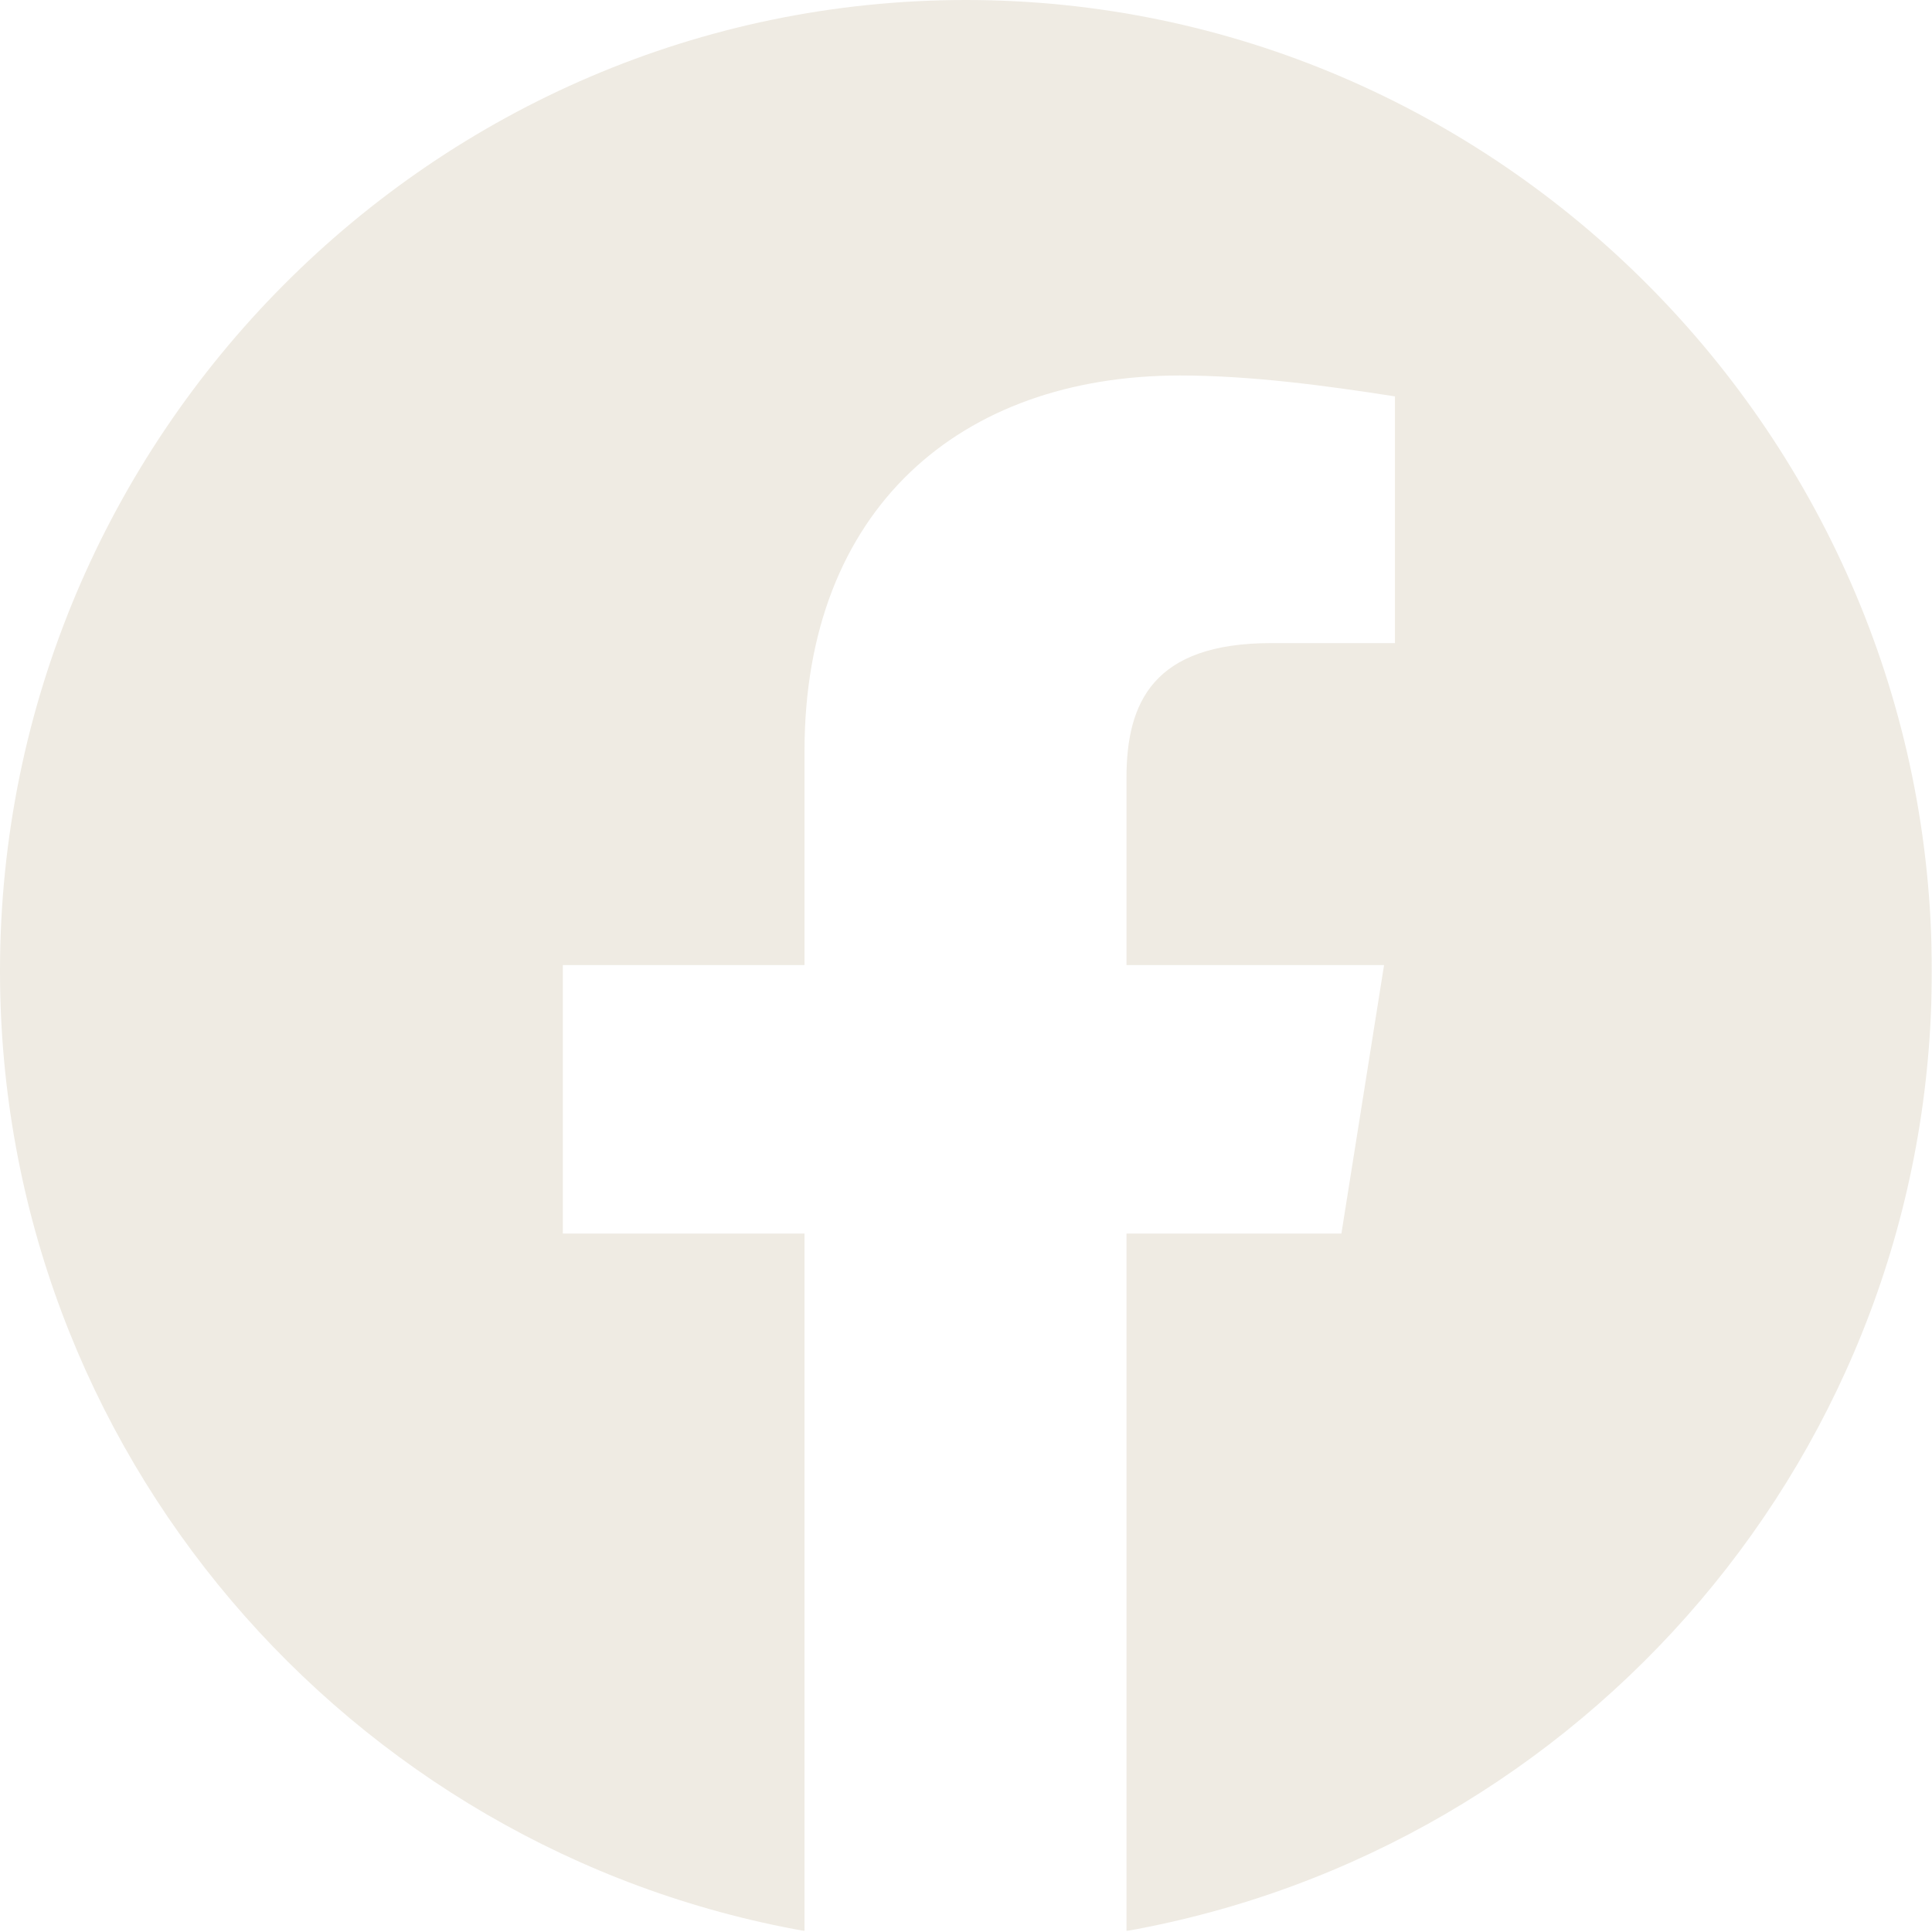
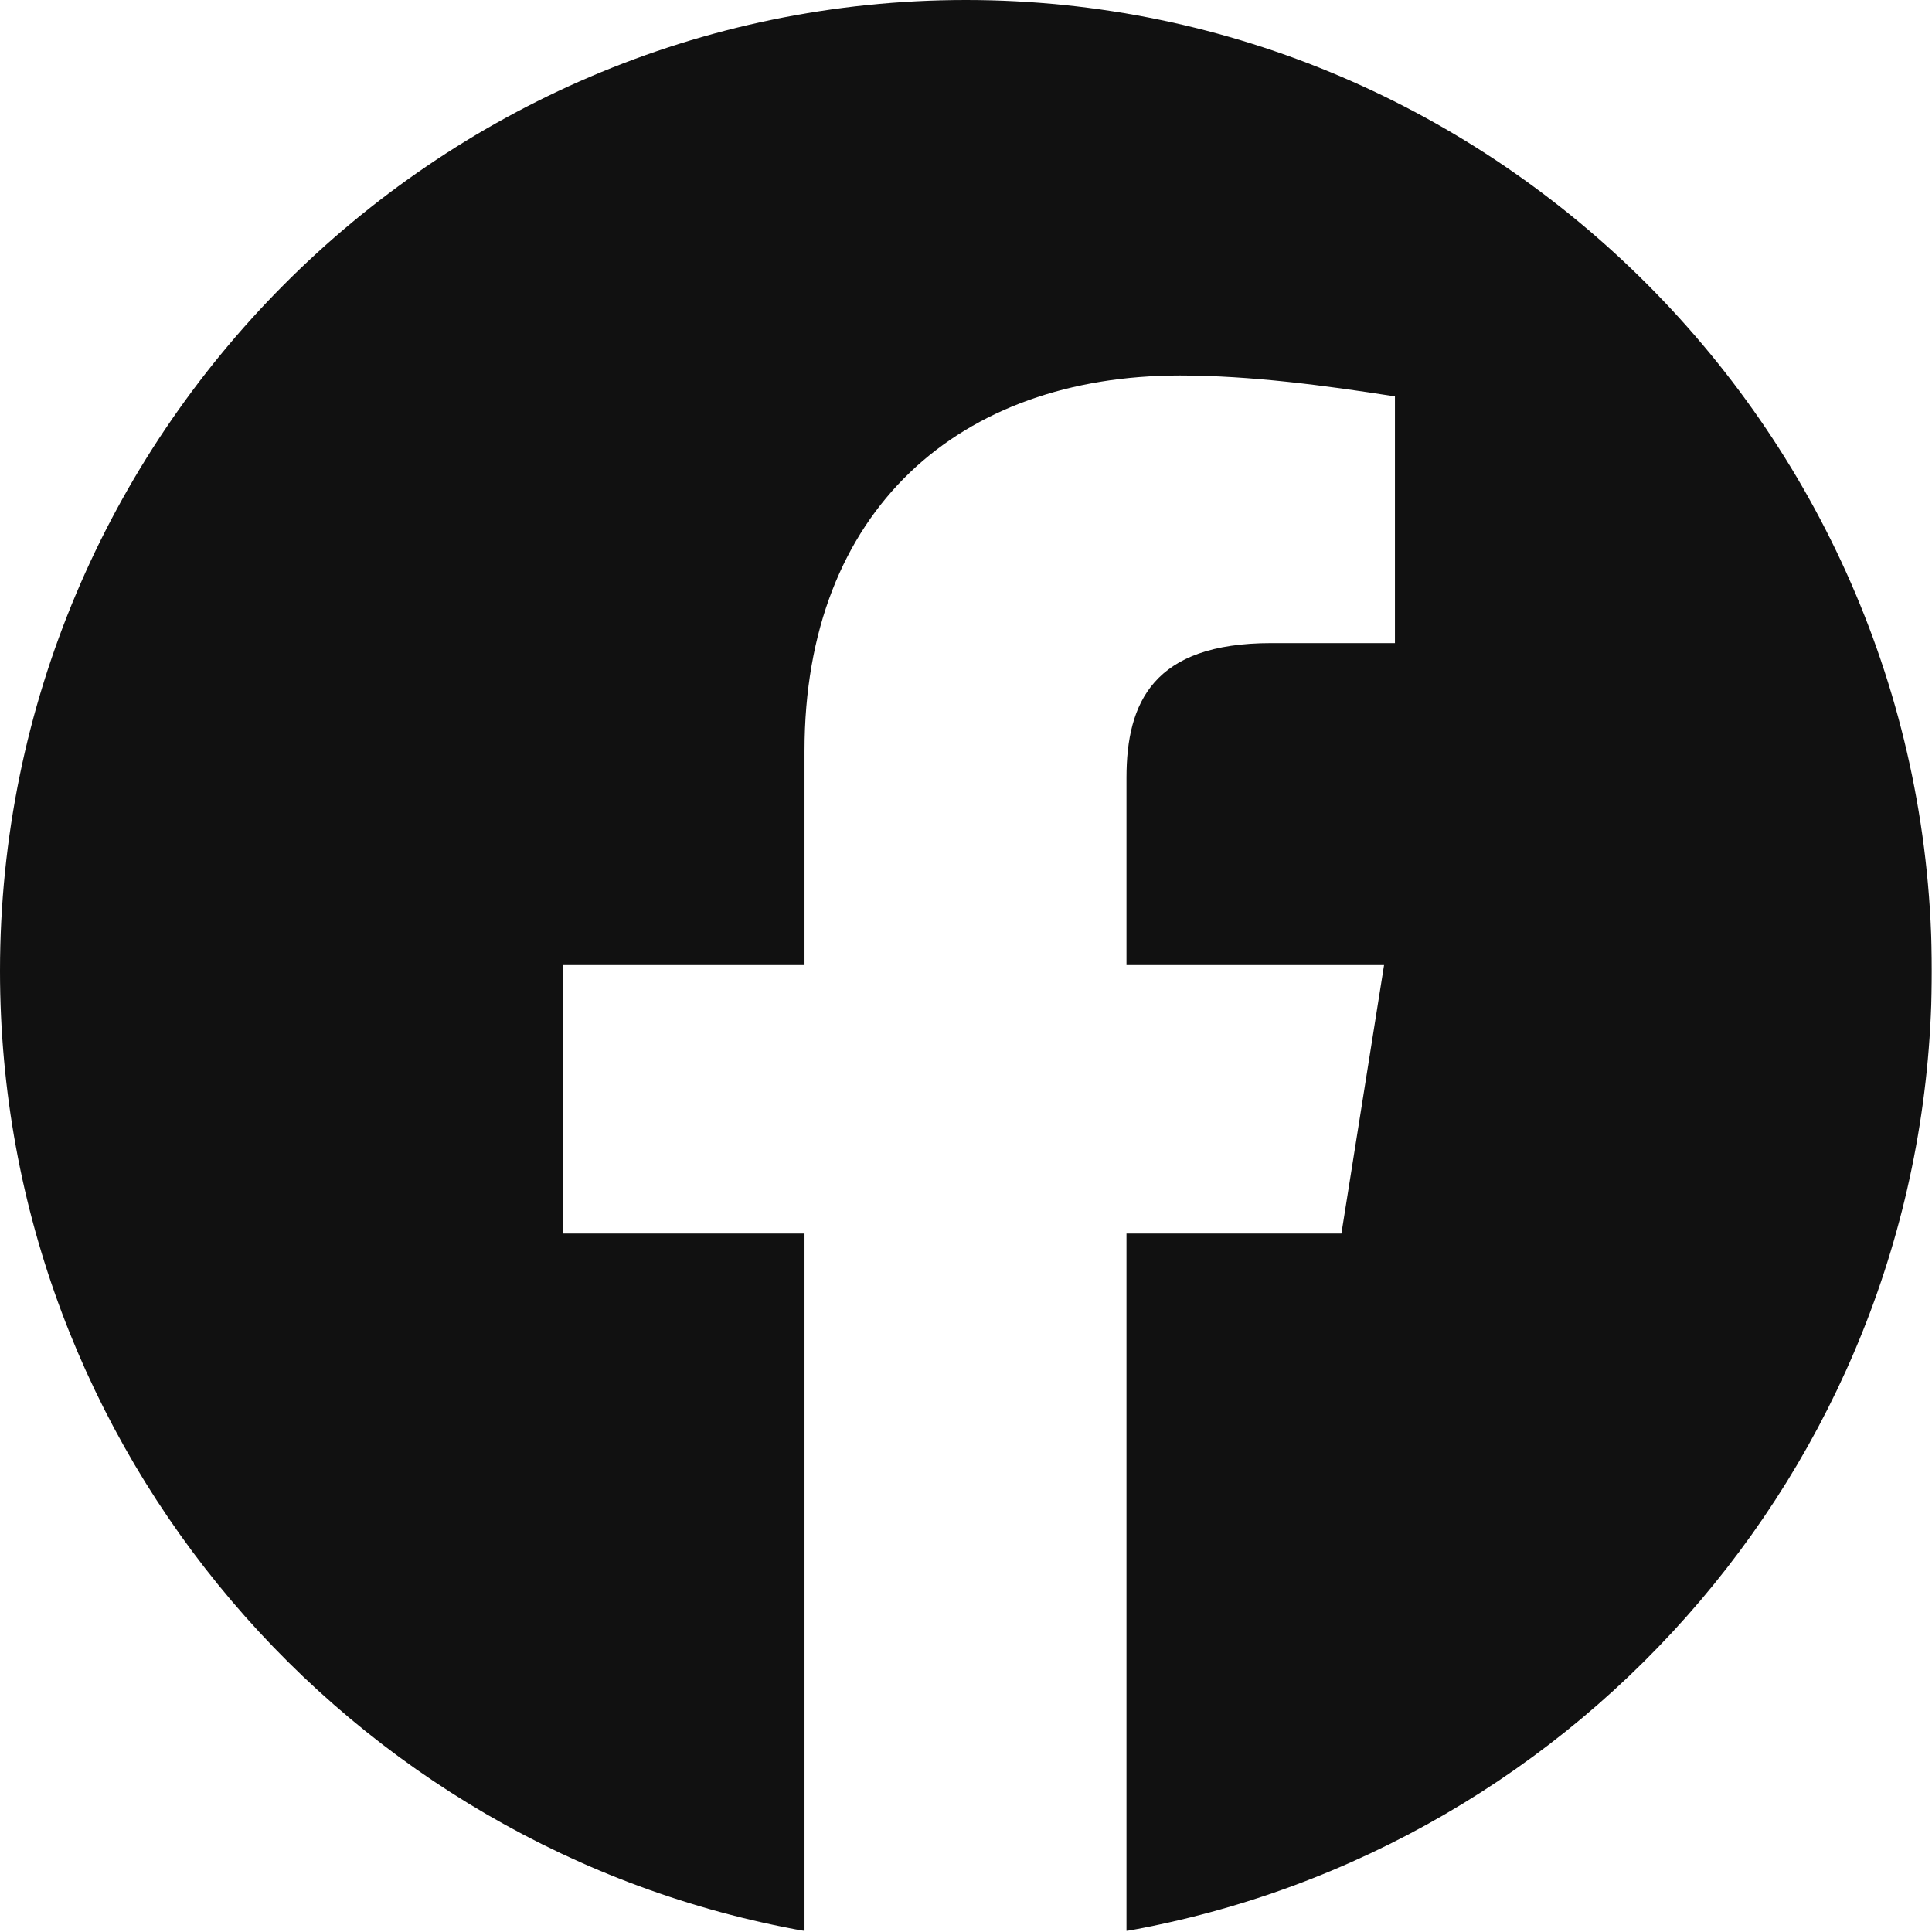
<svg xmlns="http://www.w3.org/2000/svg" width="23.102" height="23.095" viewBox="0 0 23.102 23.095" fill="none">
  <defs />
-   <mask id="mask4_1431" mask-type="alpha" maskUnits="userSpaceOnUse" x="0" y="0" width="23.102" height="23.095">
+   <mask id="mask3_40" mask-type="alpha" maskUnits="userSpaceOnUse" x="0" y="0" width="23.102" height="23.095">
    <path id="svgIDa" d="M0 0L23.1 0L23.1 23.09L0 23.09L0 0Z" fill="#000000" fill-opacity="1" fill-rule="nonzero" />
  </mask>
-   <g mask="url(#mask4_1431)">
-     <path id="Vector" d="M0 11.61C0 17.35 4.17 22.12 9.62 23.09L9.62 14.75L6.73 14.75L6.73 11.54L9.62 11.54L9.62 8.98C9.62 6.09 11.48 4.49 14.11 4.49C14.95 4.49 15.85 4.61 16.68 4.74L16.68 7.69L15.2 7.69C13.79 7.69 13.47 8.4 13.47 9.3L13.47 11.54L16.55 11.54L16.04 14.75L13.47 14.75L13.47 23.09C18.93 22.12 23.1 17.35 23.1 11.61C23.1 5.22 17.9 0 11.55 0C5.19 0 0 5.22 0 11.61Z" fill="#EFEBE3" fill-opacity="1" fill-rule="evenodd" />
+   <g mask="url(#mask3_40)">
+     <path id="Vector" d="M0 11.61C0 17.35 4.17 22.12 9.62 23.09L9.62 14.75L6.73 14.75L6.73 11.54L9.62 11.54L9.62 8.98C9.62 6.09 11.48 4.49 14.11 4.49C14.95 4.49 15.85 4.61 16.68 4.74L16.68 7.69L15.2 7.69C13.79 7.69 13.47 8.4 13.47 9.3L13.47 11.54L16.55 11.54L16.04 14.75L13.47 14.75L13.47 23.09C18.93 22.12 23.1 17.35 23.1 11.61C23.1 5.22 17.9 0 11.55 0C5.19 0 0 5.22 0 11.61Z" fill="#111111" fill-opacity="1" fill-rule="evenodd" />
  </g>
</svg>
